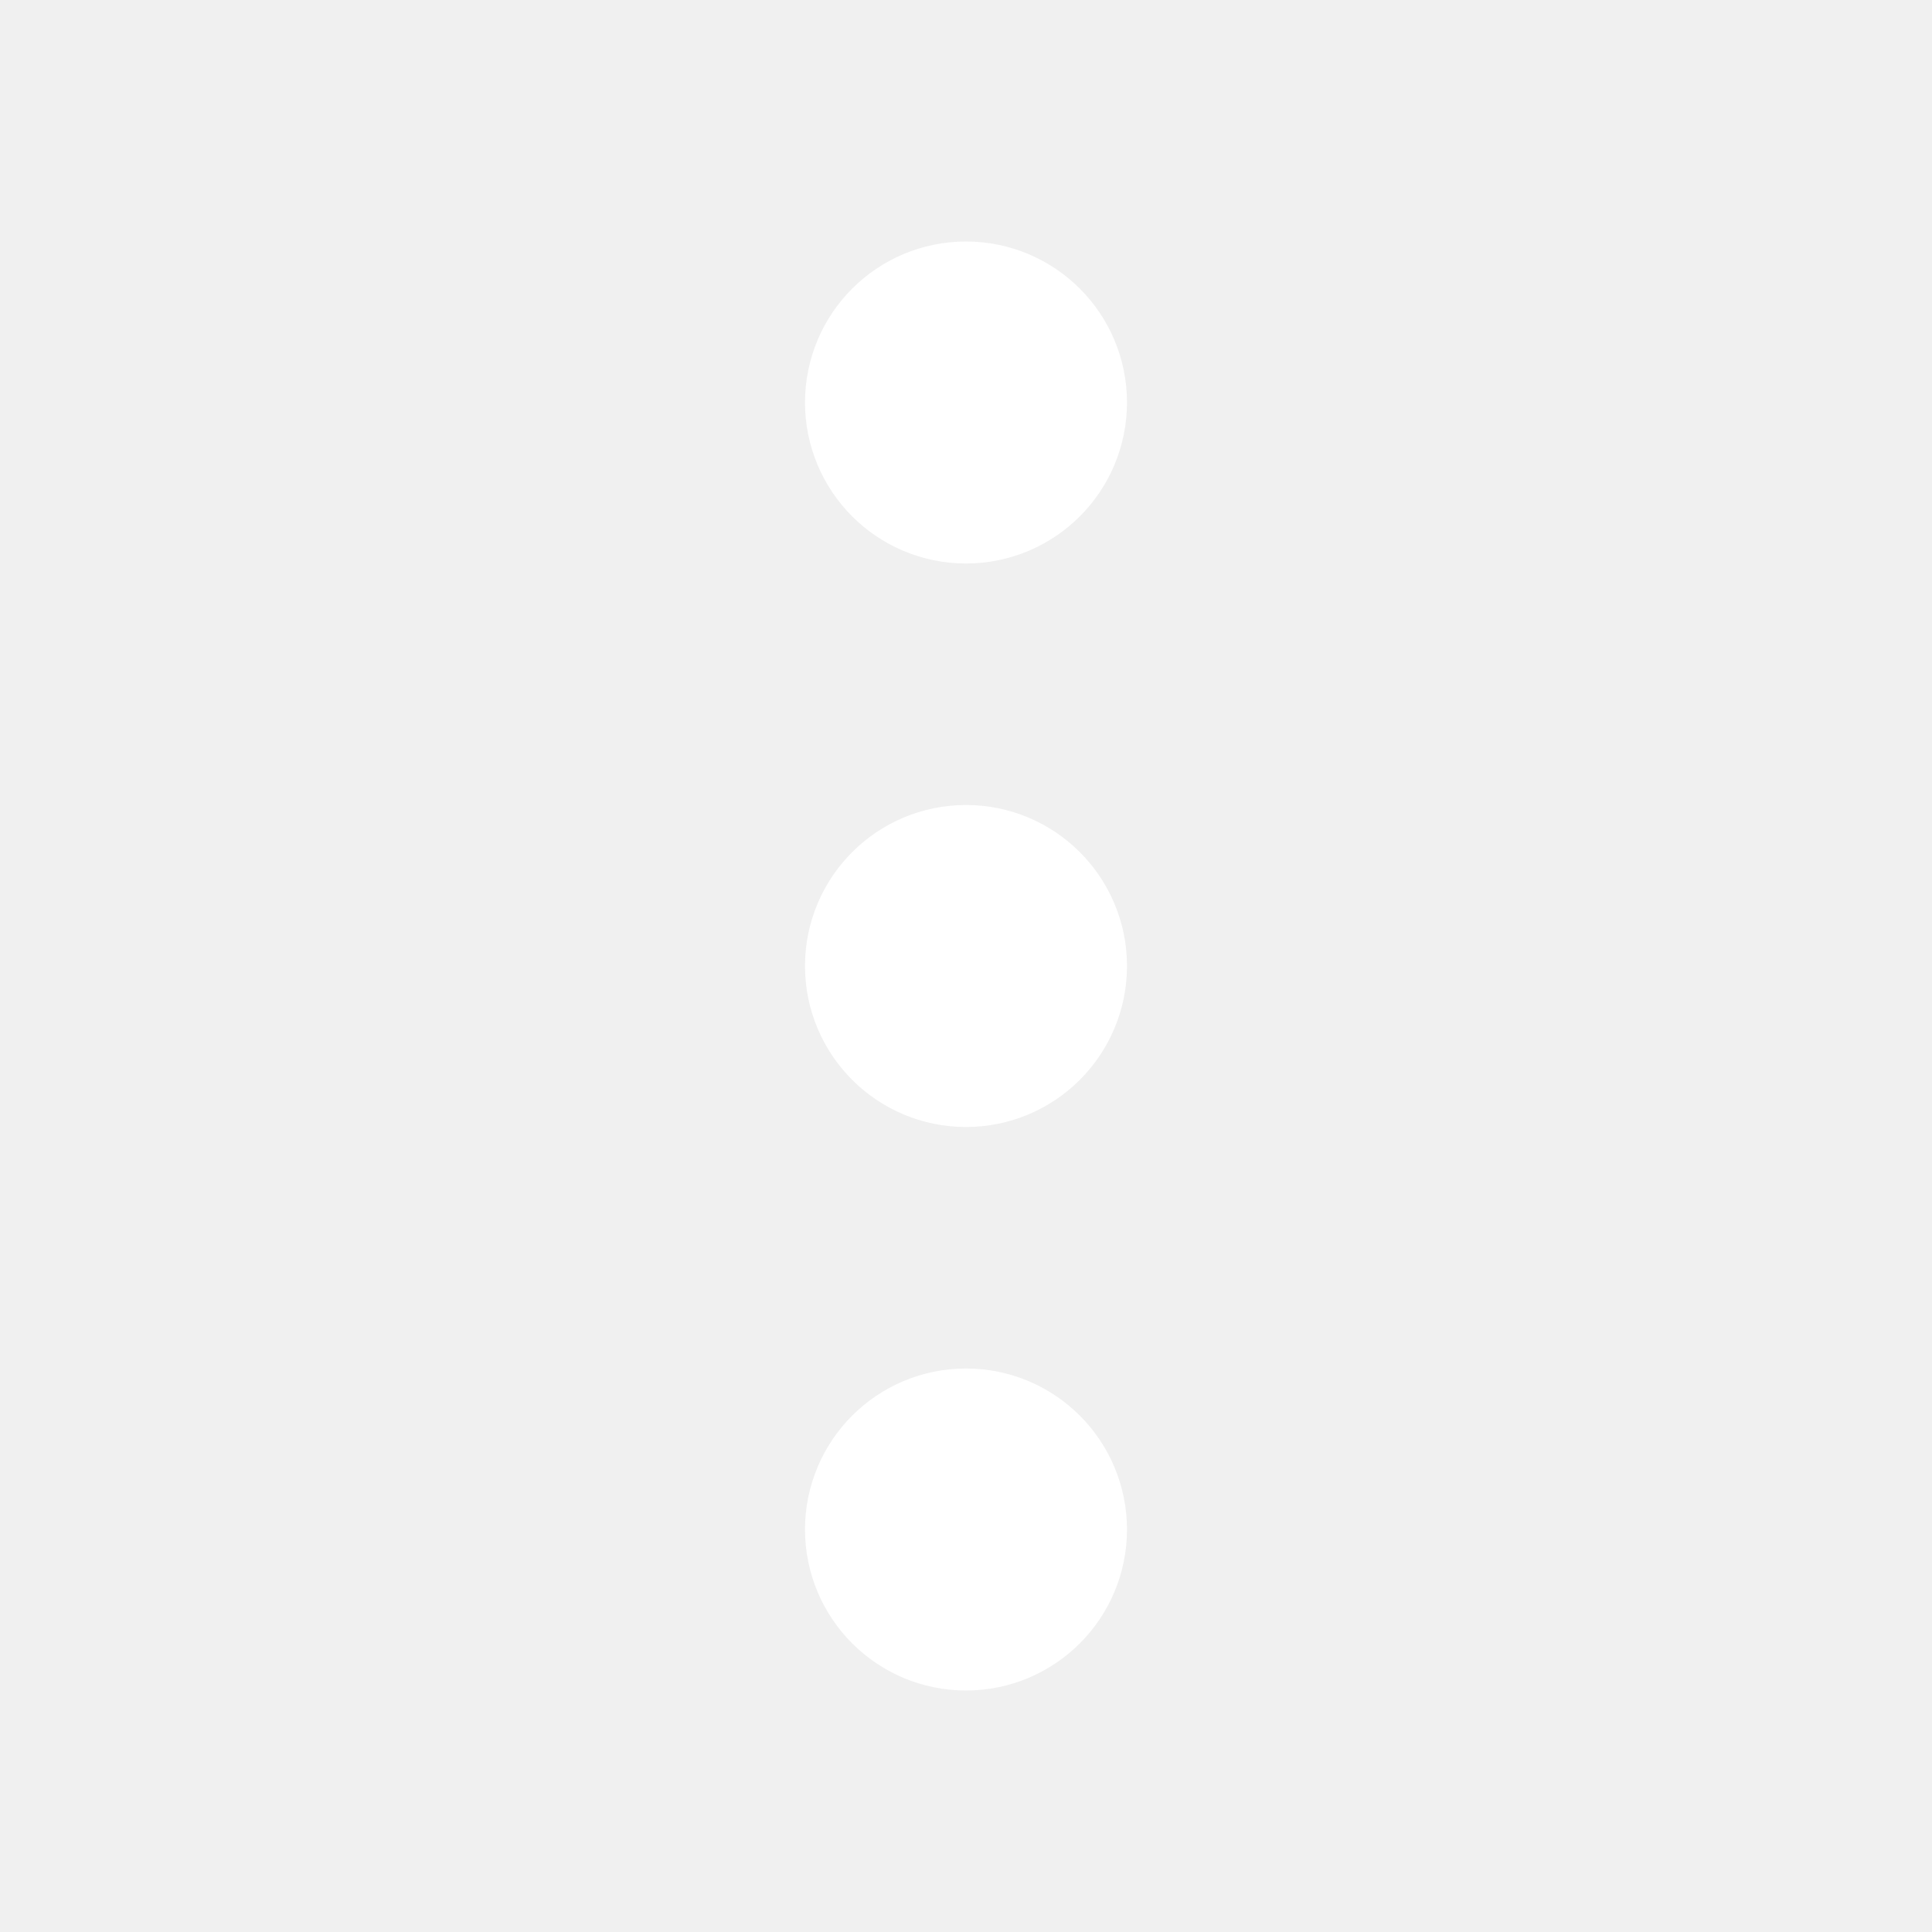
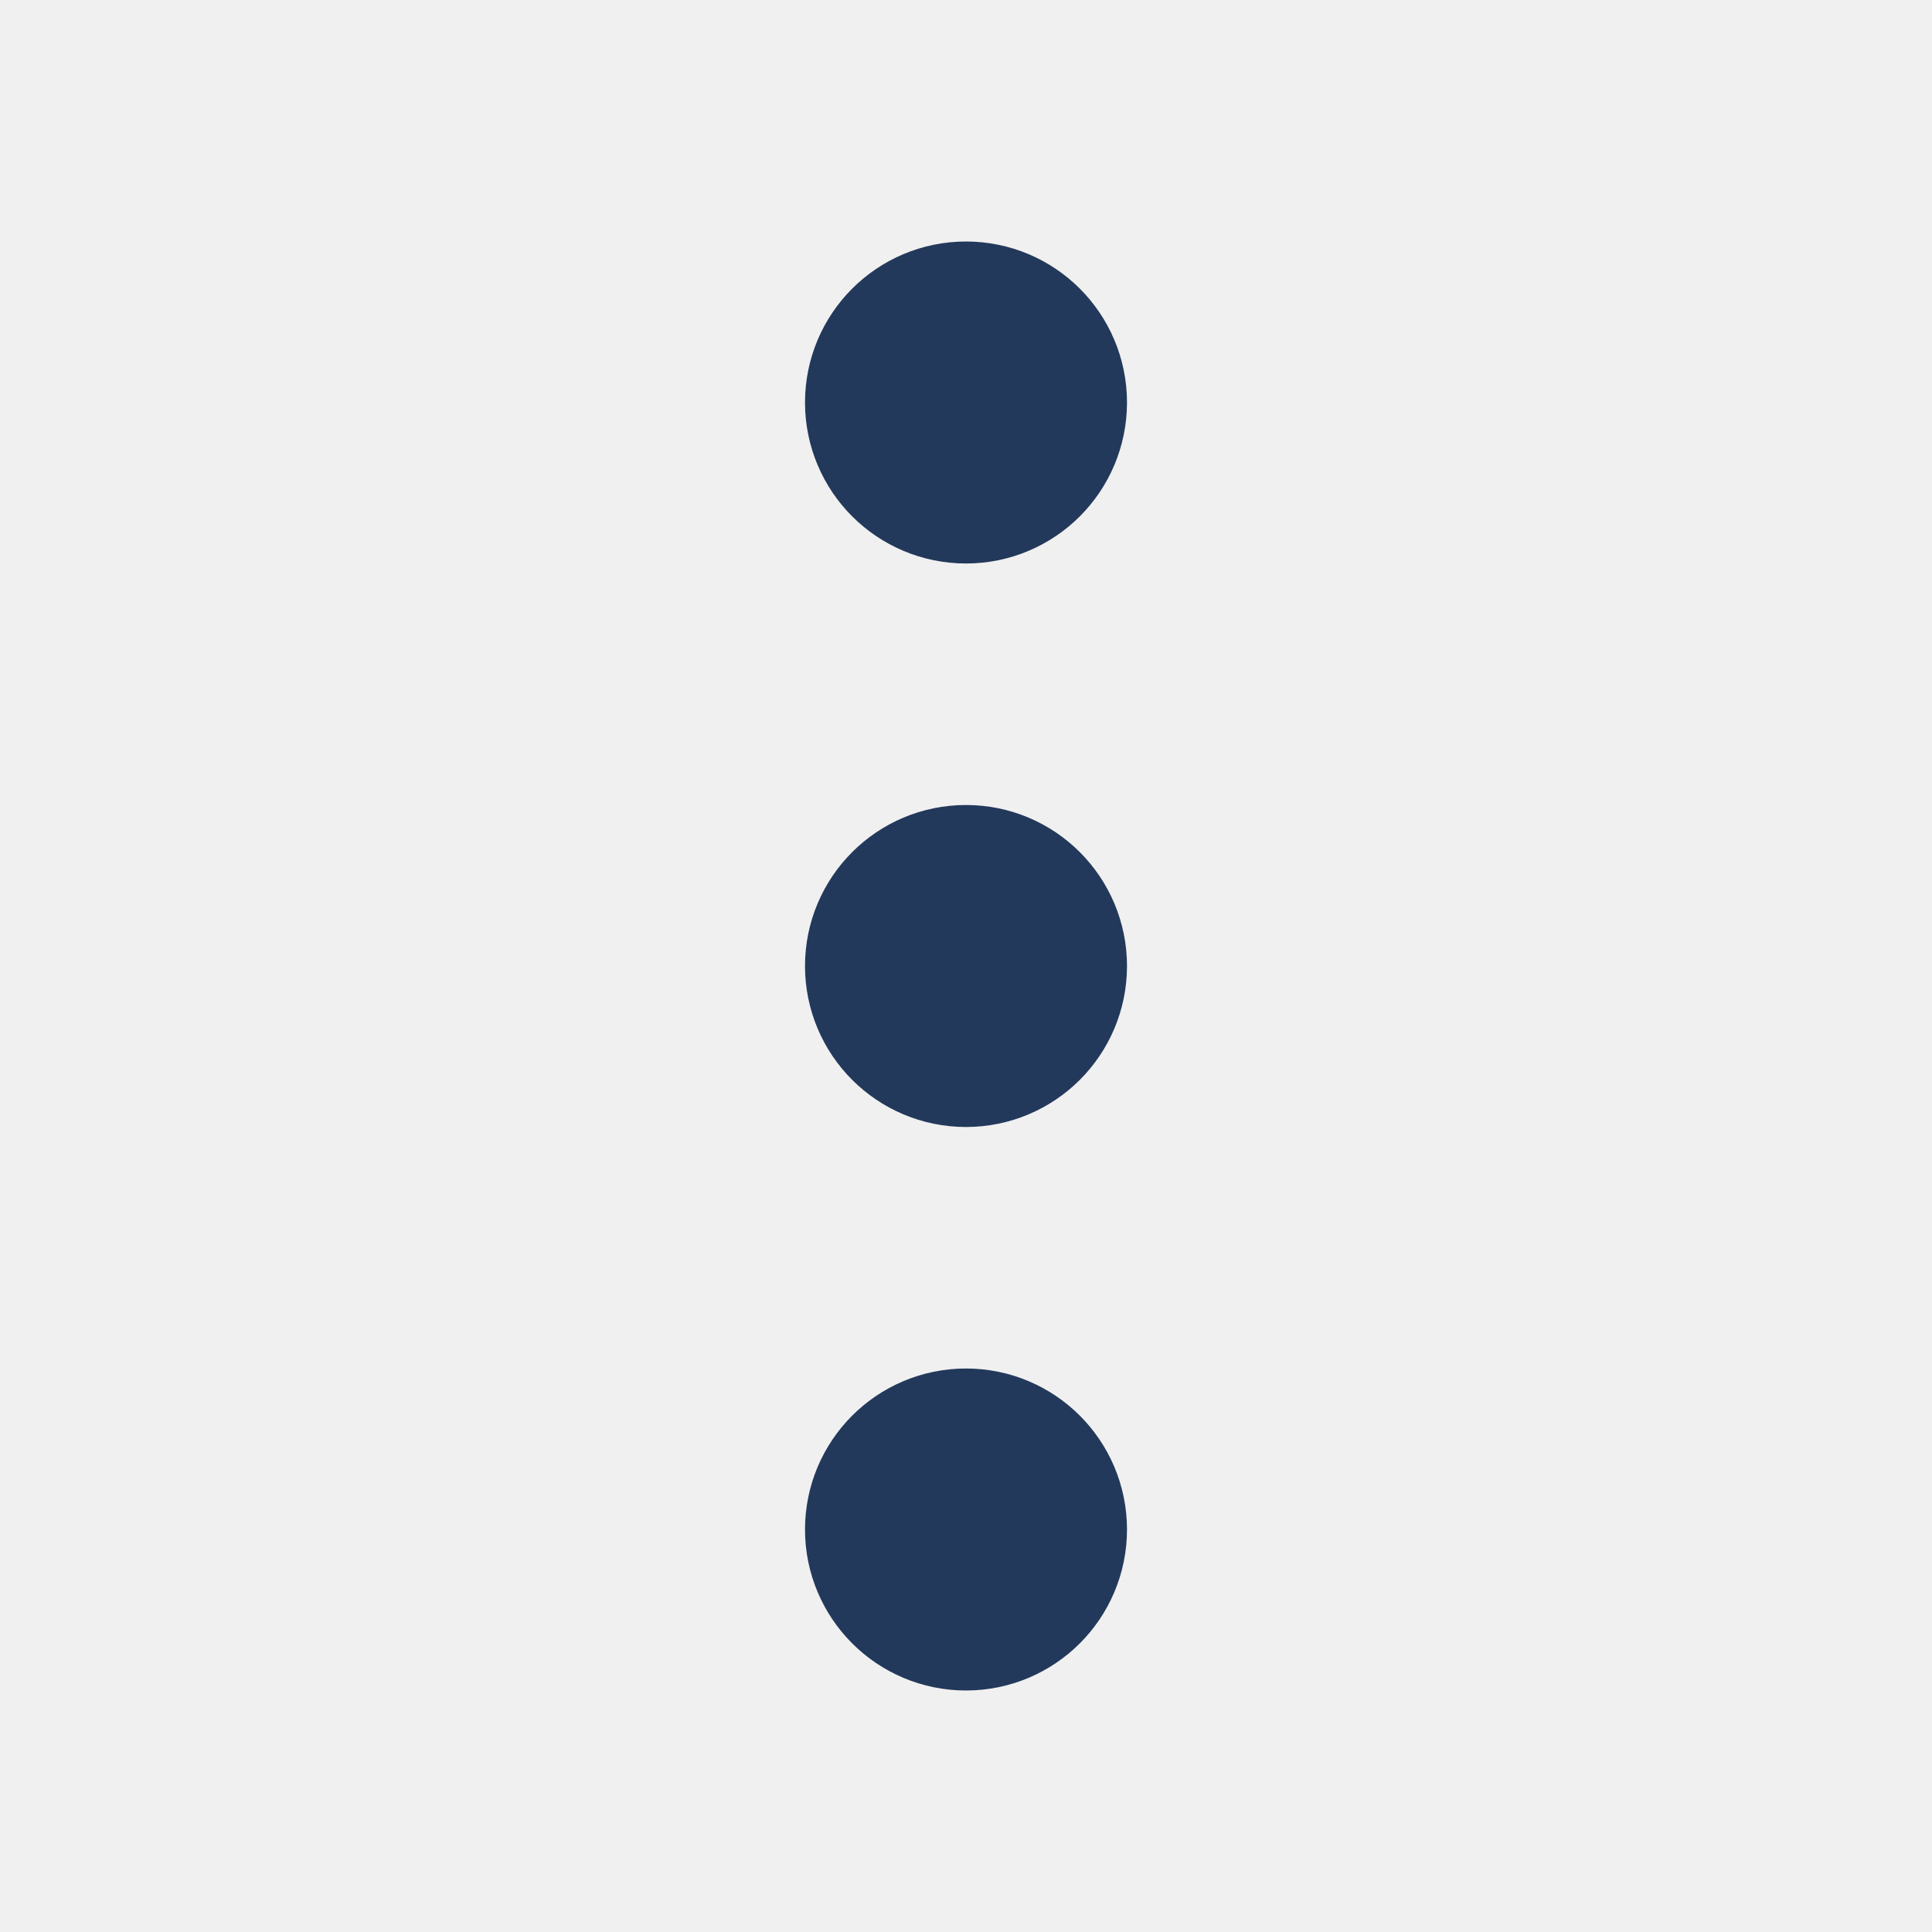
- <svg xmlns="http://www.w3.org/2000/svg" width="800" height="800" fill="none" stroke="#fff" viewBox="0 0 24 24">
+ <svg xmlns="http://www.w3.org/2000/svg" width="800" height="800" fill="none" stroke="#23395B" viewBox="0 0 24 24">
  <g stroke-linecap="round" stroke-linejoin="round" stroke-width="2">
    <path d="M13 5a1 1 0 1 0-2 0 1 1 0 0 0 2 0ZM13 12a1 1 0 1 0-2 0 1 1 0 0 0 2 0ZM13 19a1 1 0 1 0-2 0 1 1 0 0 0 2 0Z" />
  </g>
</svg>
